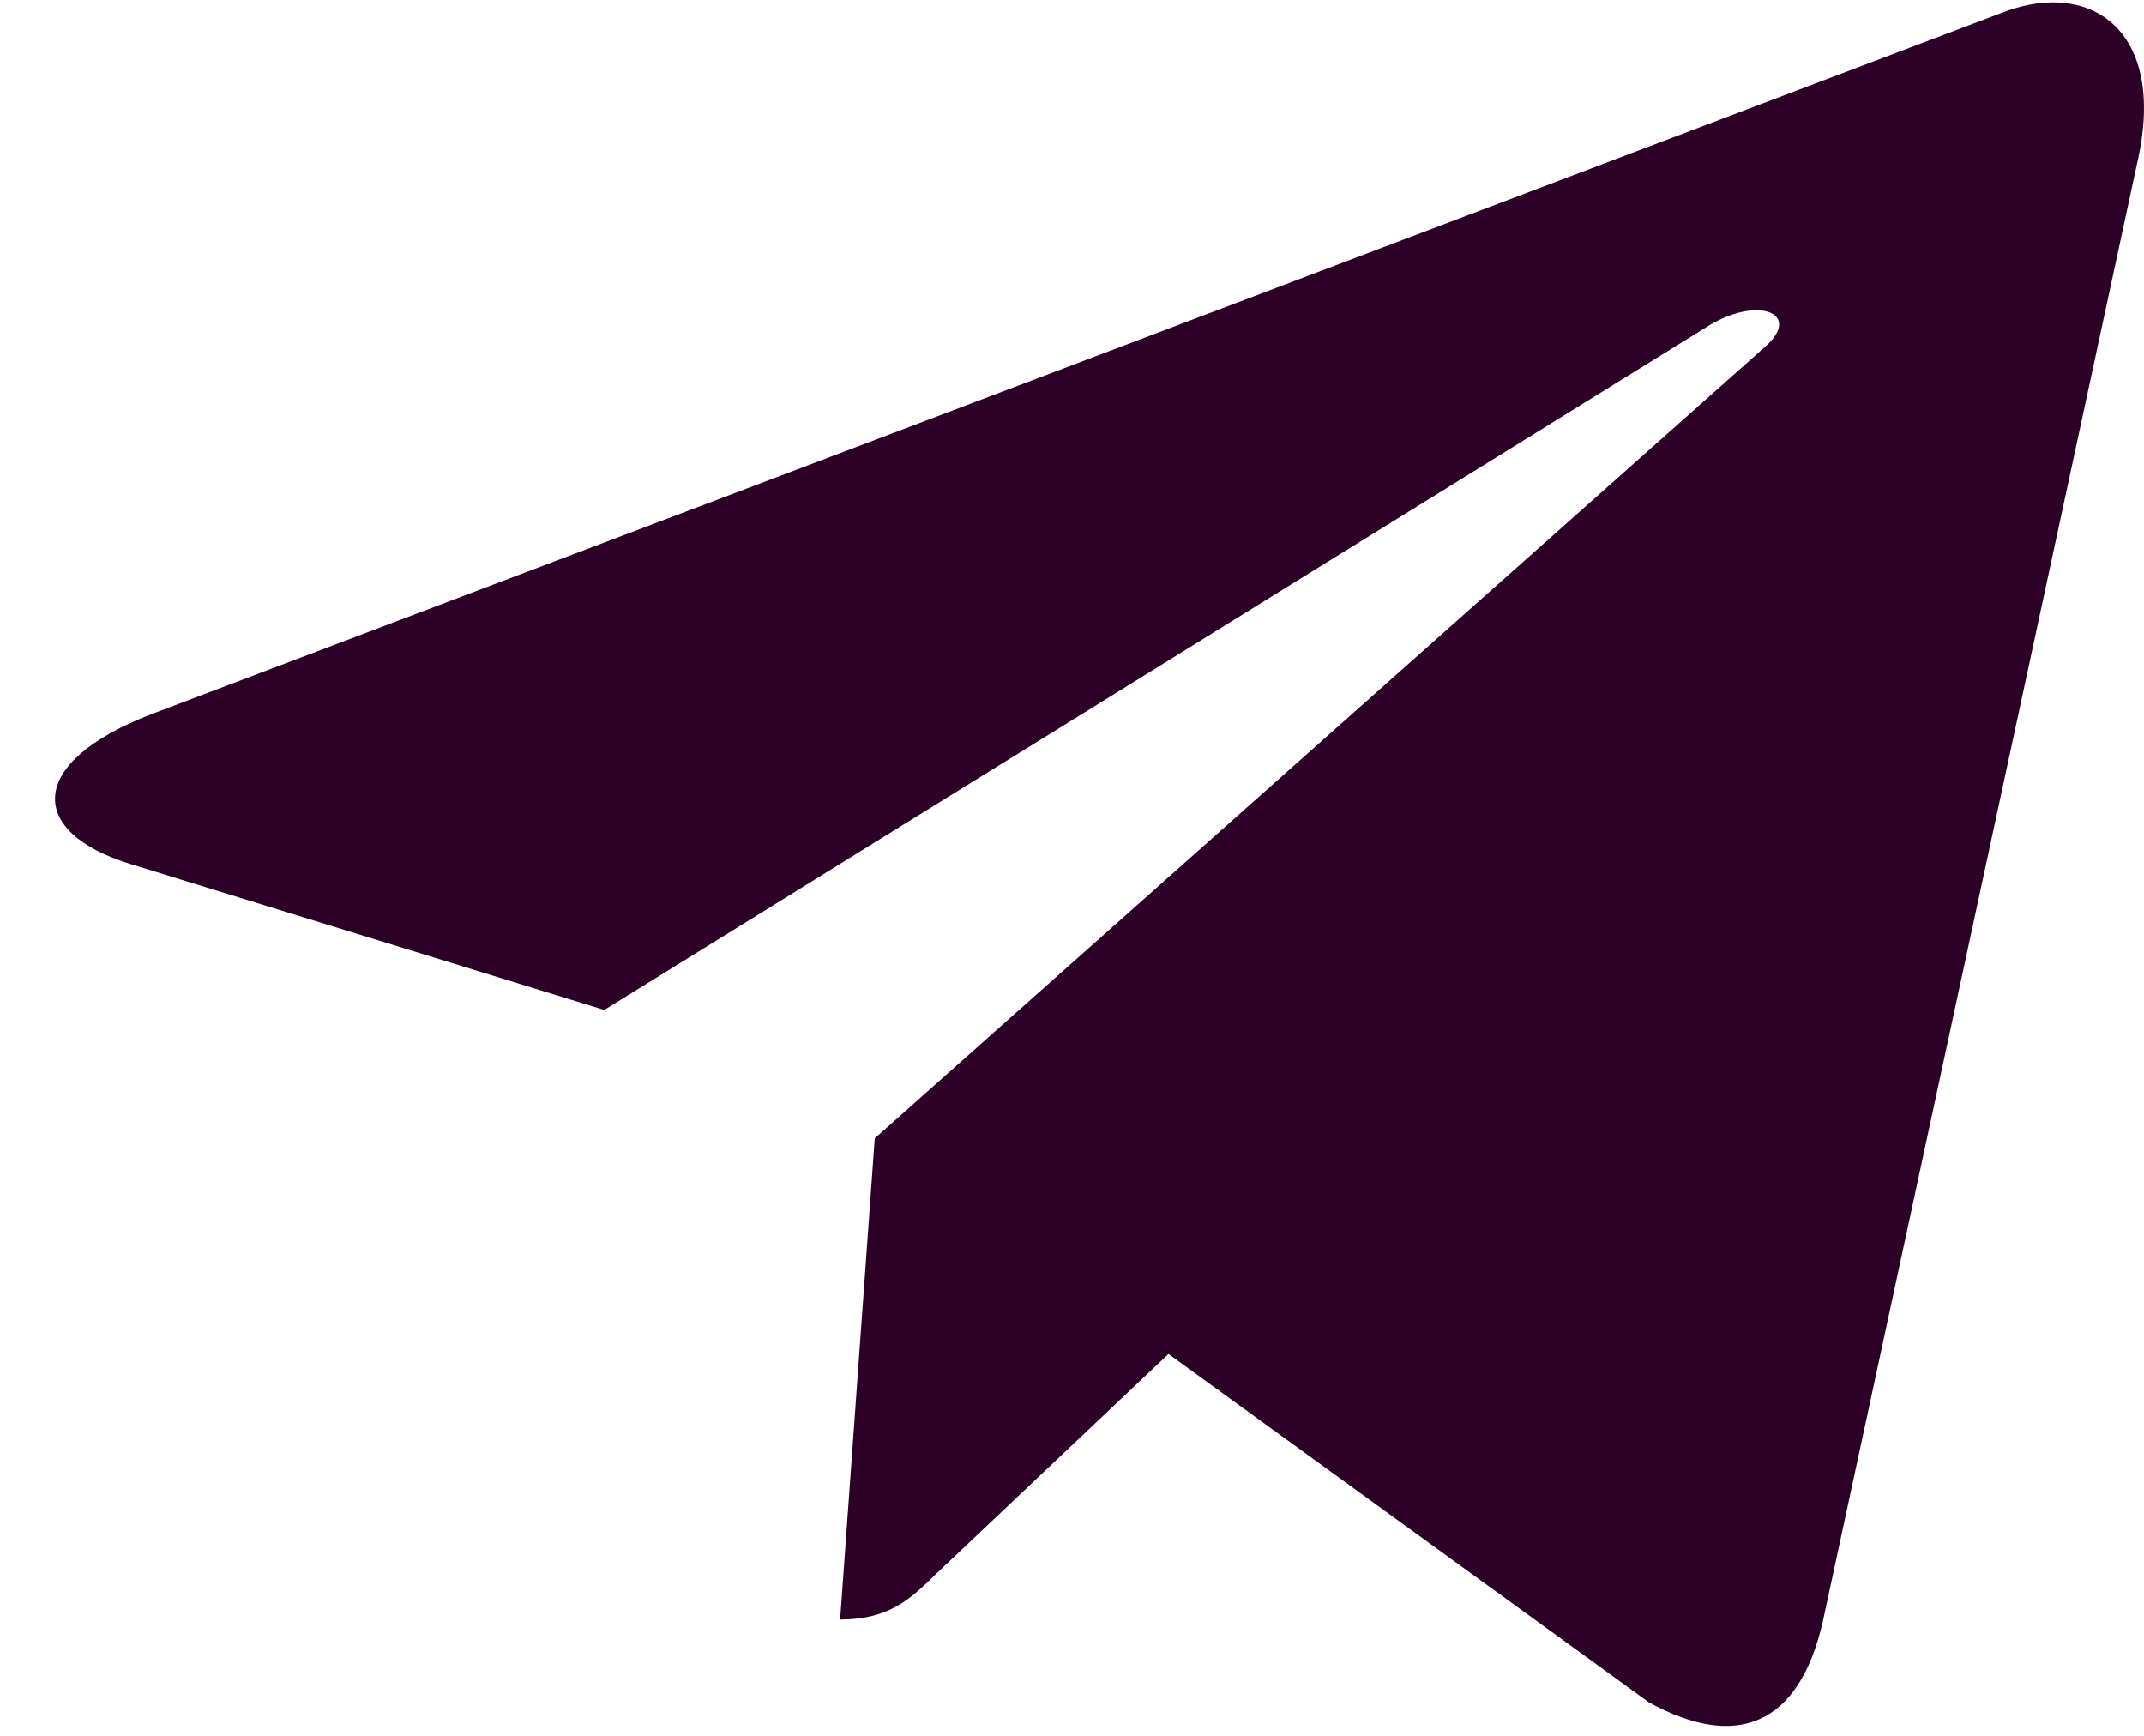
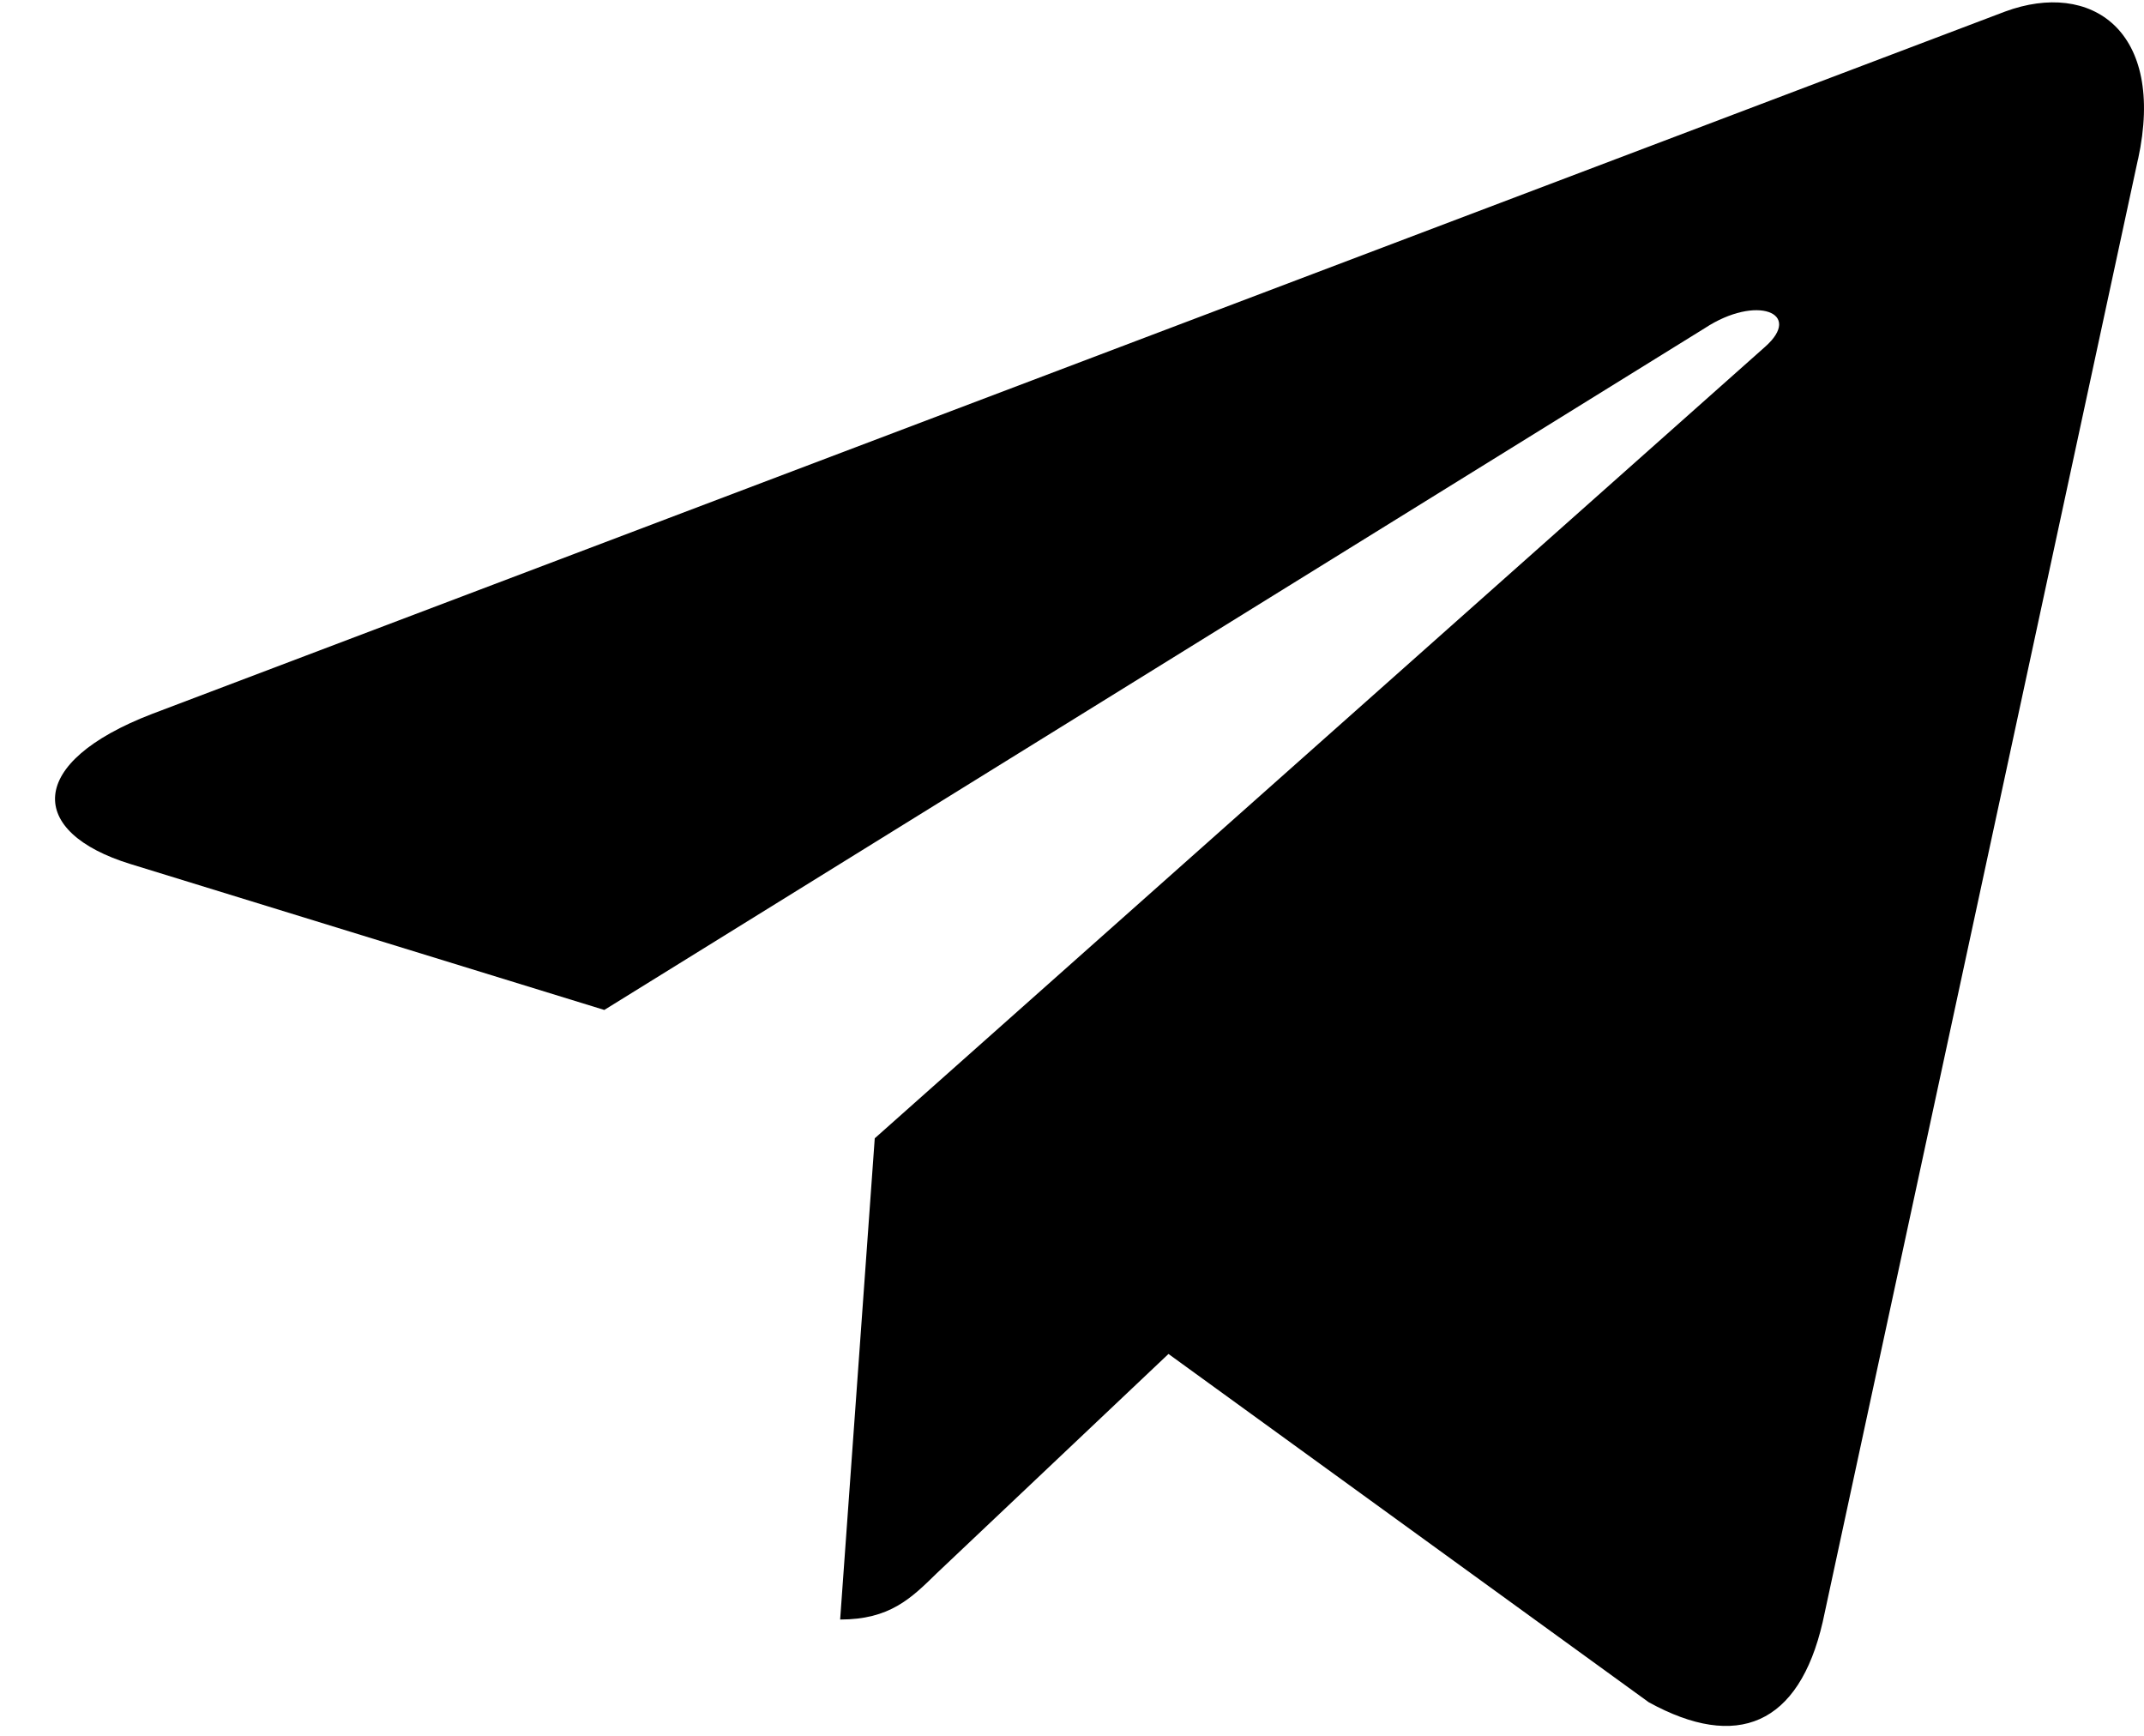
<svg xmlns="http://www.w3.org/2000/svg" width="21" height="17" viewBox="0 0 21 17" fill="none">
-   <path d="M8.568 11.148L8.229 15.861C8.714 15.861 8.923 15.655 9.175 15.408L11.445 13.26L16.149 16.671C17.012 17.146 17.62 16.896 17.853 15.885L20.941 1.56L20.942 1.559C21.215 0.297 20.48 -0.197 19.64 0.113L1.489 6.992C0.25 7.468 0.269 8.152 1.278 8.462L5.919 9.891L16.698 3.214C17.205 2.881 17.666 3.065 17.287 3.398L8.568 11.148Z" fill="#2D0027" />
+   <path d="M8.568 11.148L8.229 15.861C8.714 15.861 8.923 15.655 9.175 15.408L11.445 13.26L16.149 16.671C17.012 17.146 17.62 16.896 17.853 15.885L20.941 1.56L20.942 1.559C21.215 0.297 20.48 -0.197 19.64 0.113L1.489 6.992C0.25 7.468 0.269 8.152 1.278 8.462L5.919 9.891L16.698 3.214C17.205 2.881 17.666 3.065 17.287 3.398L8.568 11.148Z" fill="currentColor" />
</svg>
